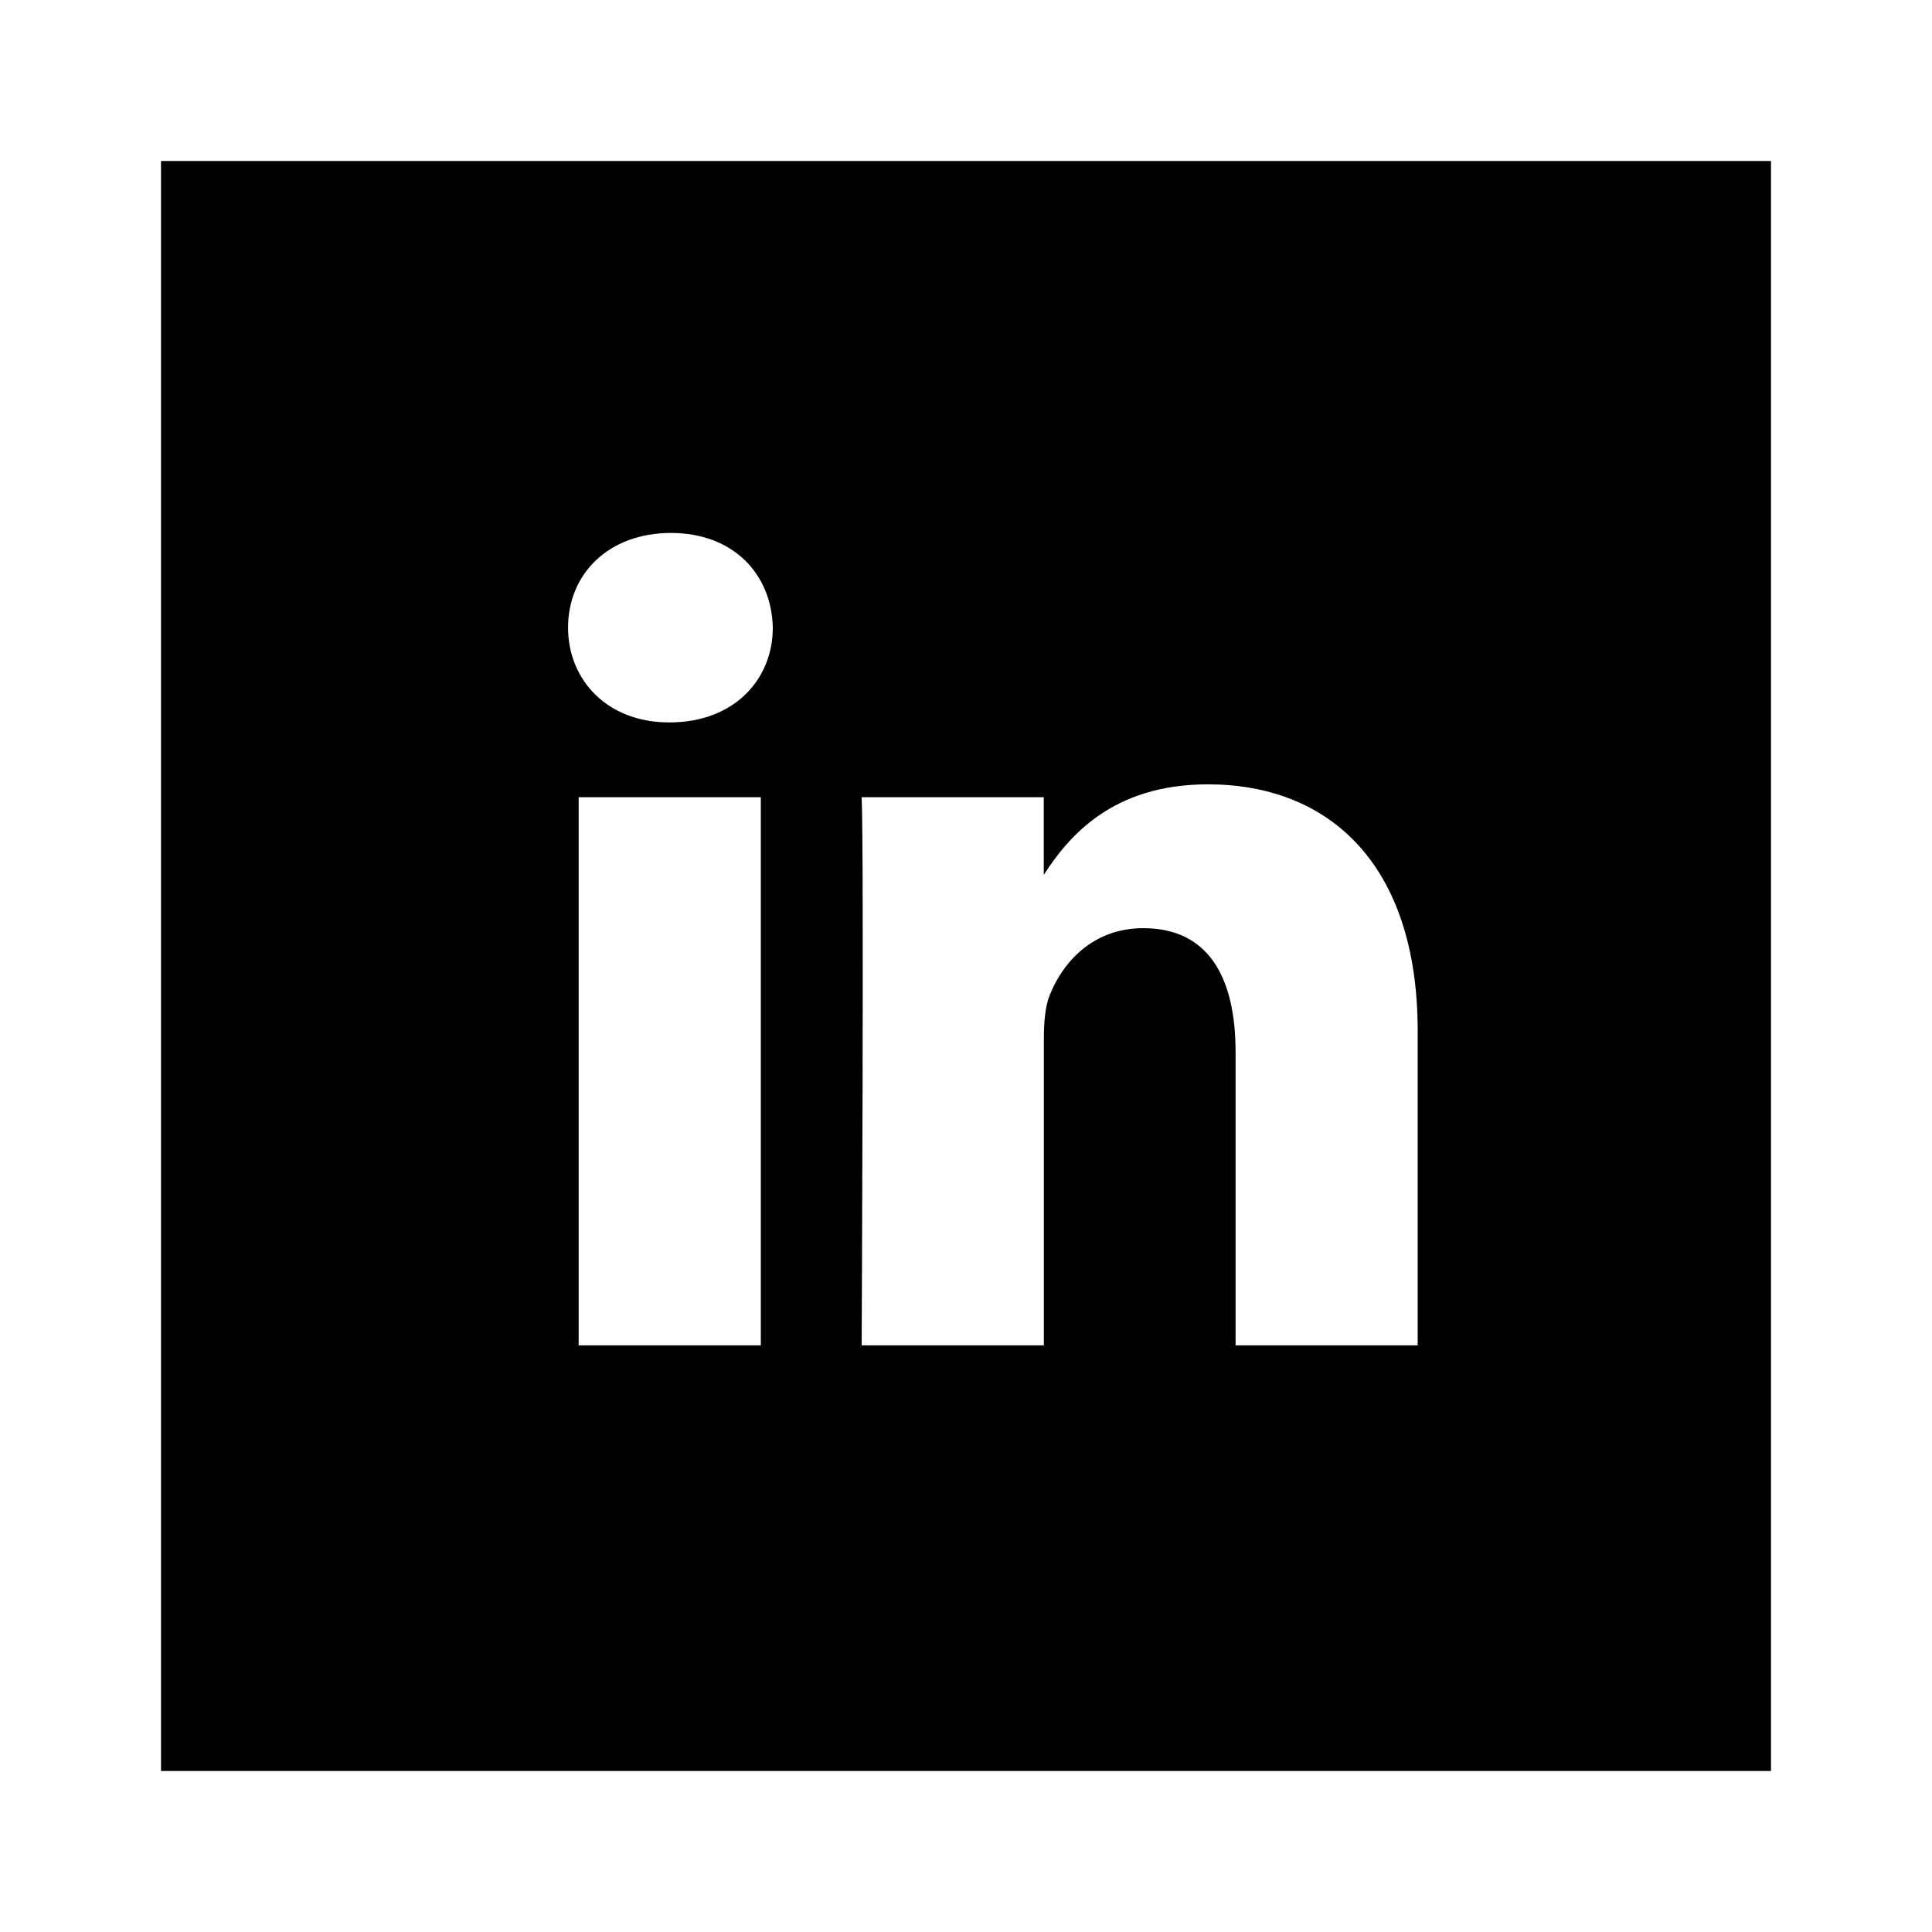
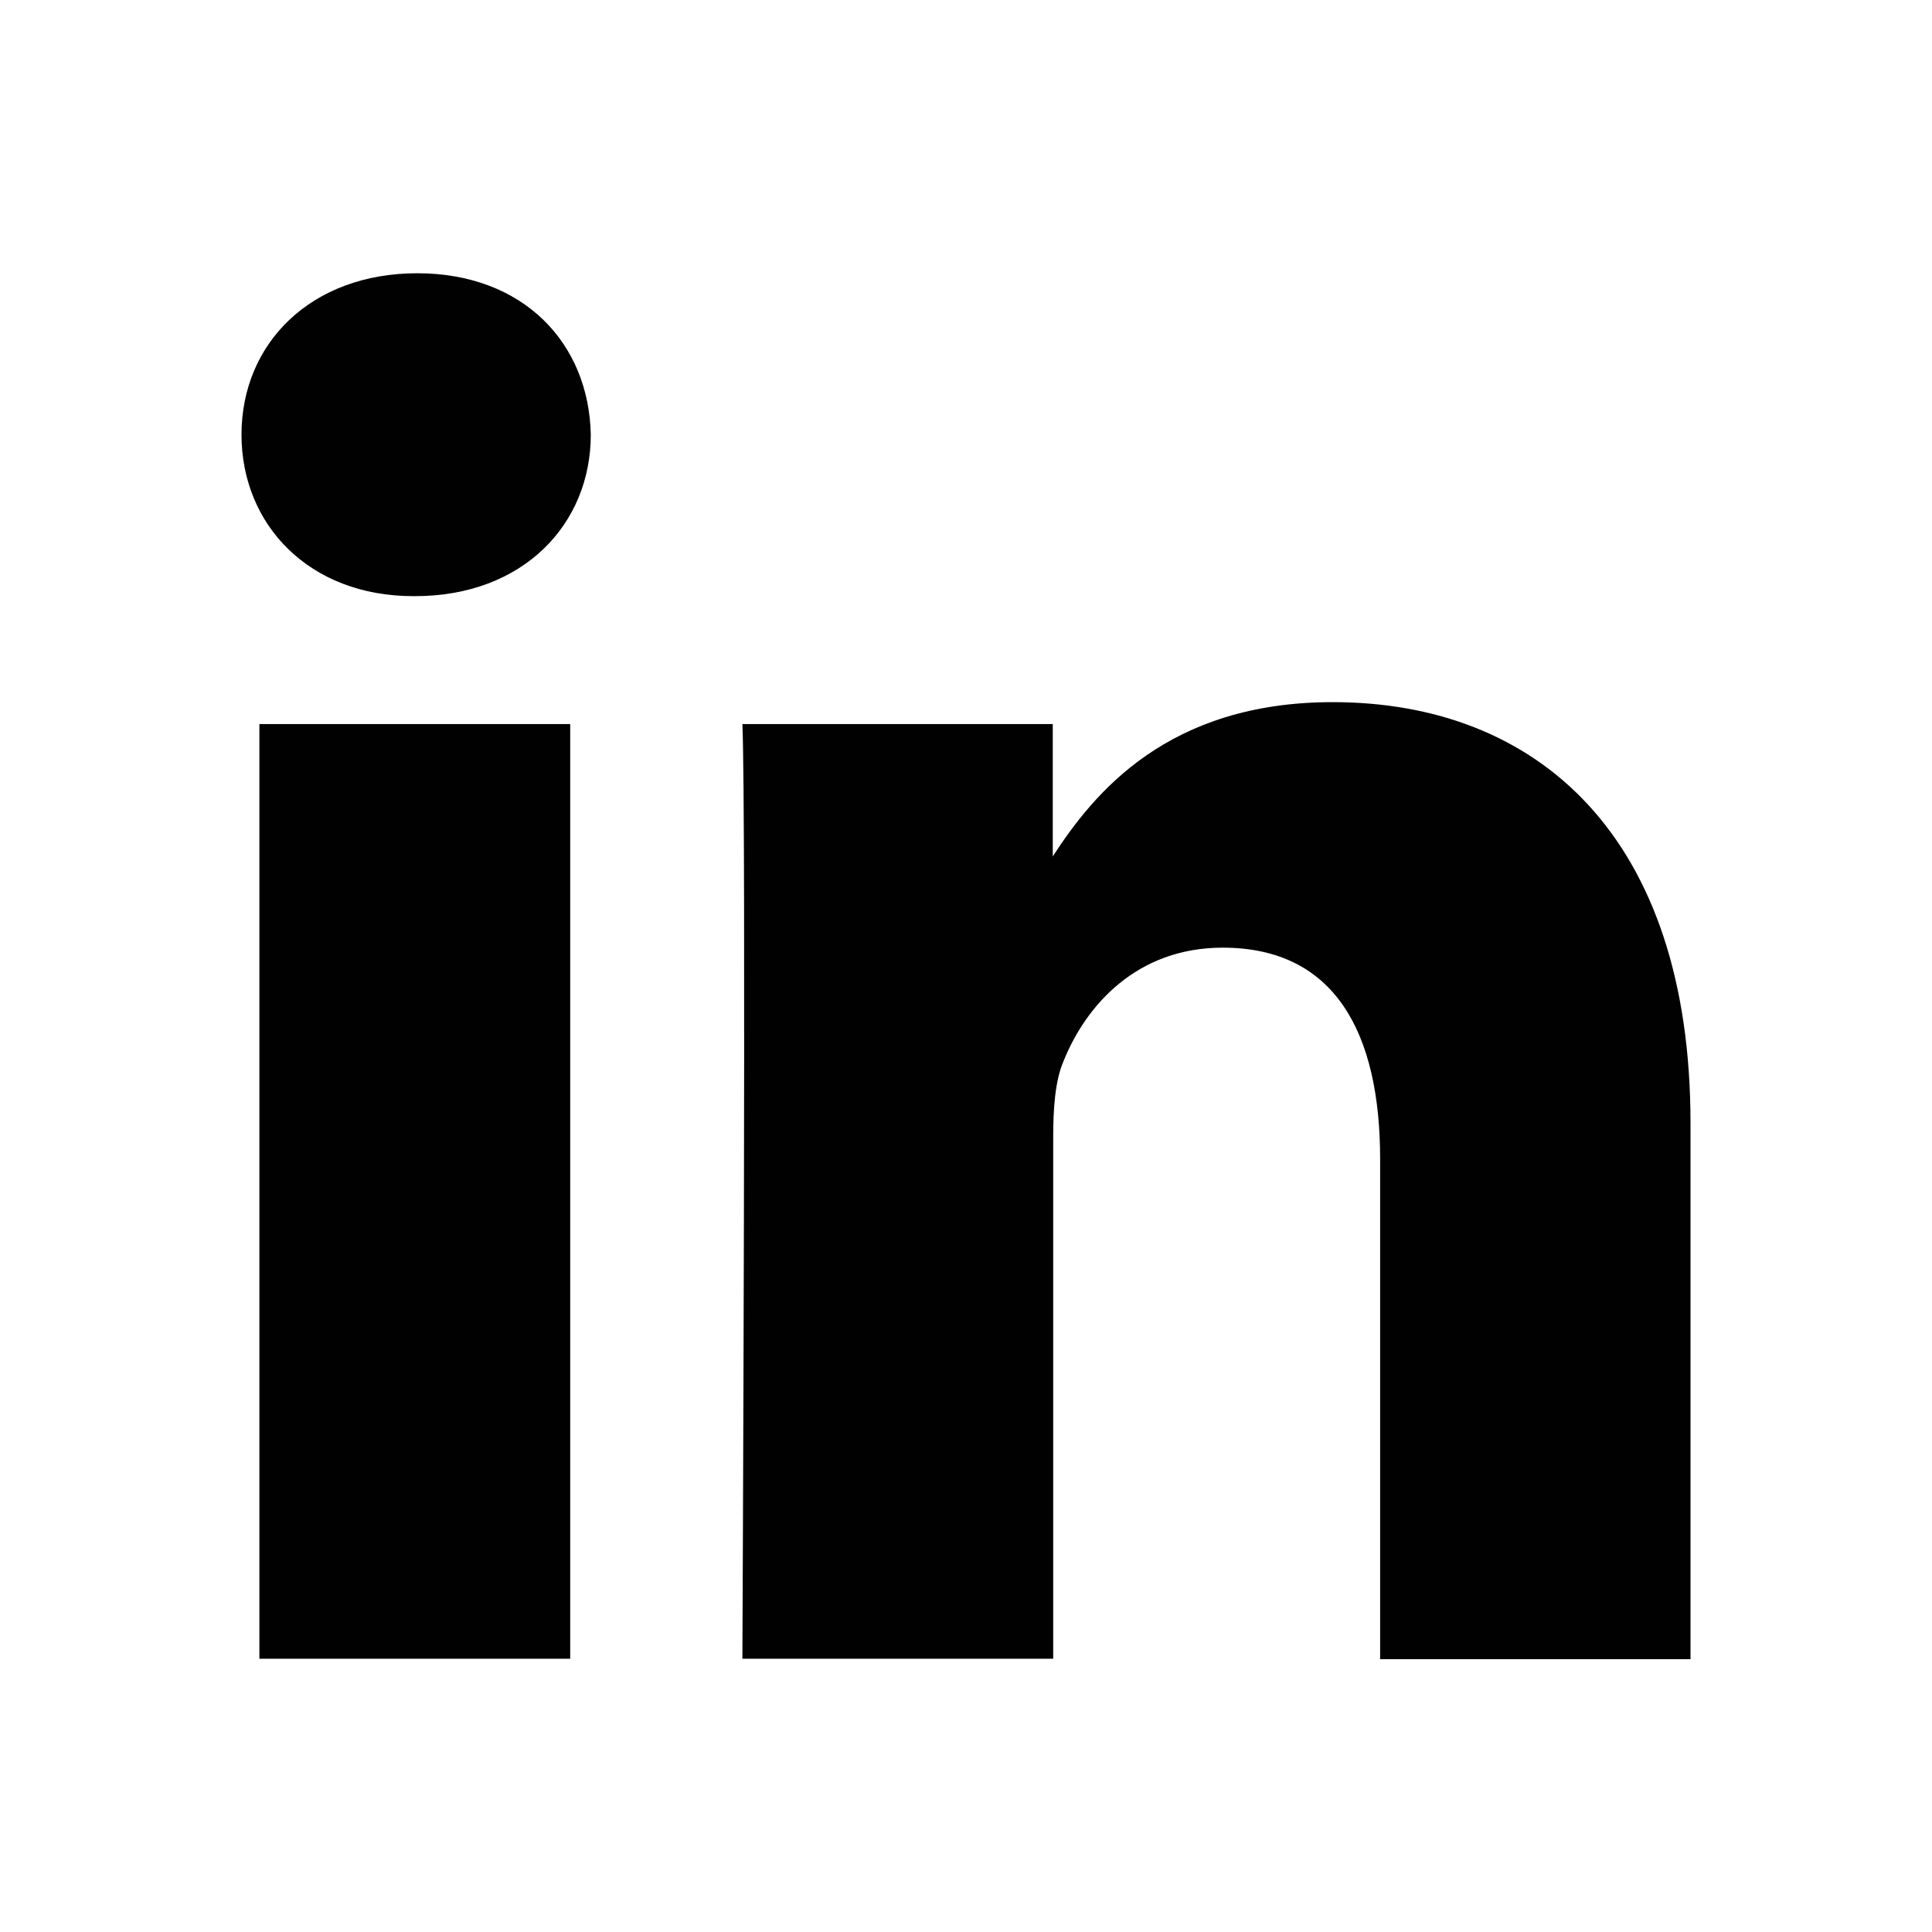
- <svg xmlns="http://www.w3.org/2000/svg" viewBox="0 0 432 432">
-   <path d="M317,300.82V230.55c0-37.65-20.1-55.17-46.9-55.17-21.62,0-31.31,11.9-36.71,20.24V178.26H192.67c.54,11.5,0,122.56,0,122.56h40.74V232.37c0-3.65.26-7.31,1.34-9.93,2.94-7.32,9.64-14.9,20.89-14.9,14.75,0,20.64,11.24,20.64,27.71v65.57H317ZM149.75,161.53c14.2,0,23.05-9.42,23.05-21.19-.26-12-8.85-21.17-22.78-21.17s-23,9.14-23,21.17c0,11.77,8.84,21.19,22.52,21.19Zm20.37,139.29V178.26H129.39V300.82ZM36,36H396V396H36Z" style="fill:#010101" />
+ <svg xmlns="http://www.w3.org/2000/svg" version="1.1" id="Layer_1" x="0px" y="0px" viewBox="0 0 432 432" style="enable-background:new 0 0 432 432;" xml:space="preserve">
+   <style type="text/css">
+ 	.st0{fill:#010101;}
+ </style>
+   <path class="st0" d="M378,370.9V251.1c0-64.2-34.3-94.1-80-94.1c-36.9,0-53.4,20.3-62.6,34.5v-29.6H166c0.9,19.6,0,209,0,209h69.5  V254.2c0-6.2,0.4-12.5,2.3-16.9c5-12.5,16.4-25.4,35.6-25.4c25.2,0,35.2,19.2,35.2,47.3v111.8H378z M92.8,133.3  c24.2,0,39.3-16.1,39.3-36.1c-0.4-20.5-15.1-36.1-38.8-36.1S54,76.7,54,97.2c0,20.1,15.1,36.1,38.4,36.1H92.8z M127.5,370.9v-209H58  v209H127.5z" />
</svg>
